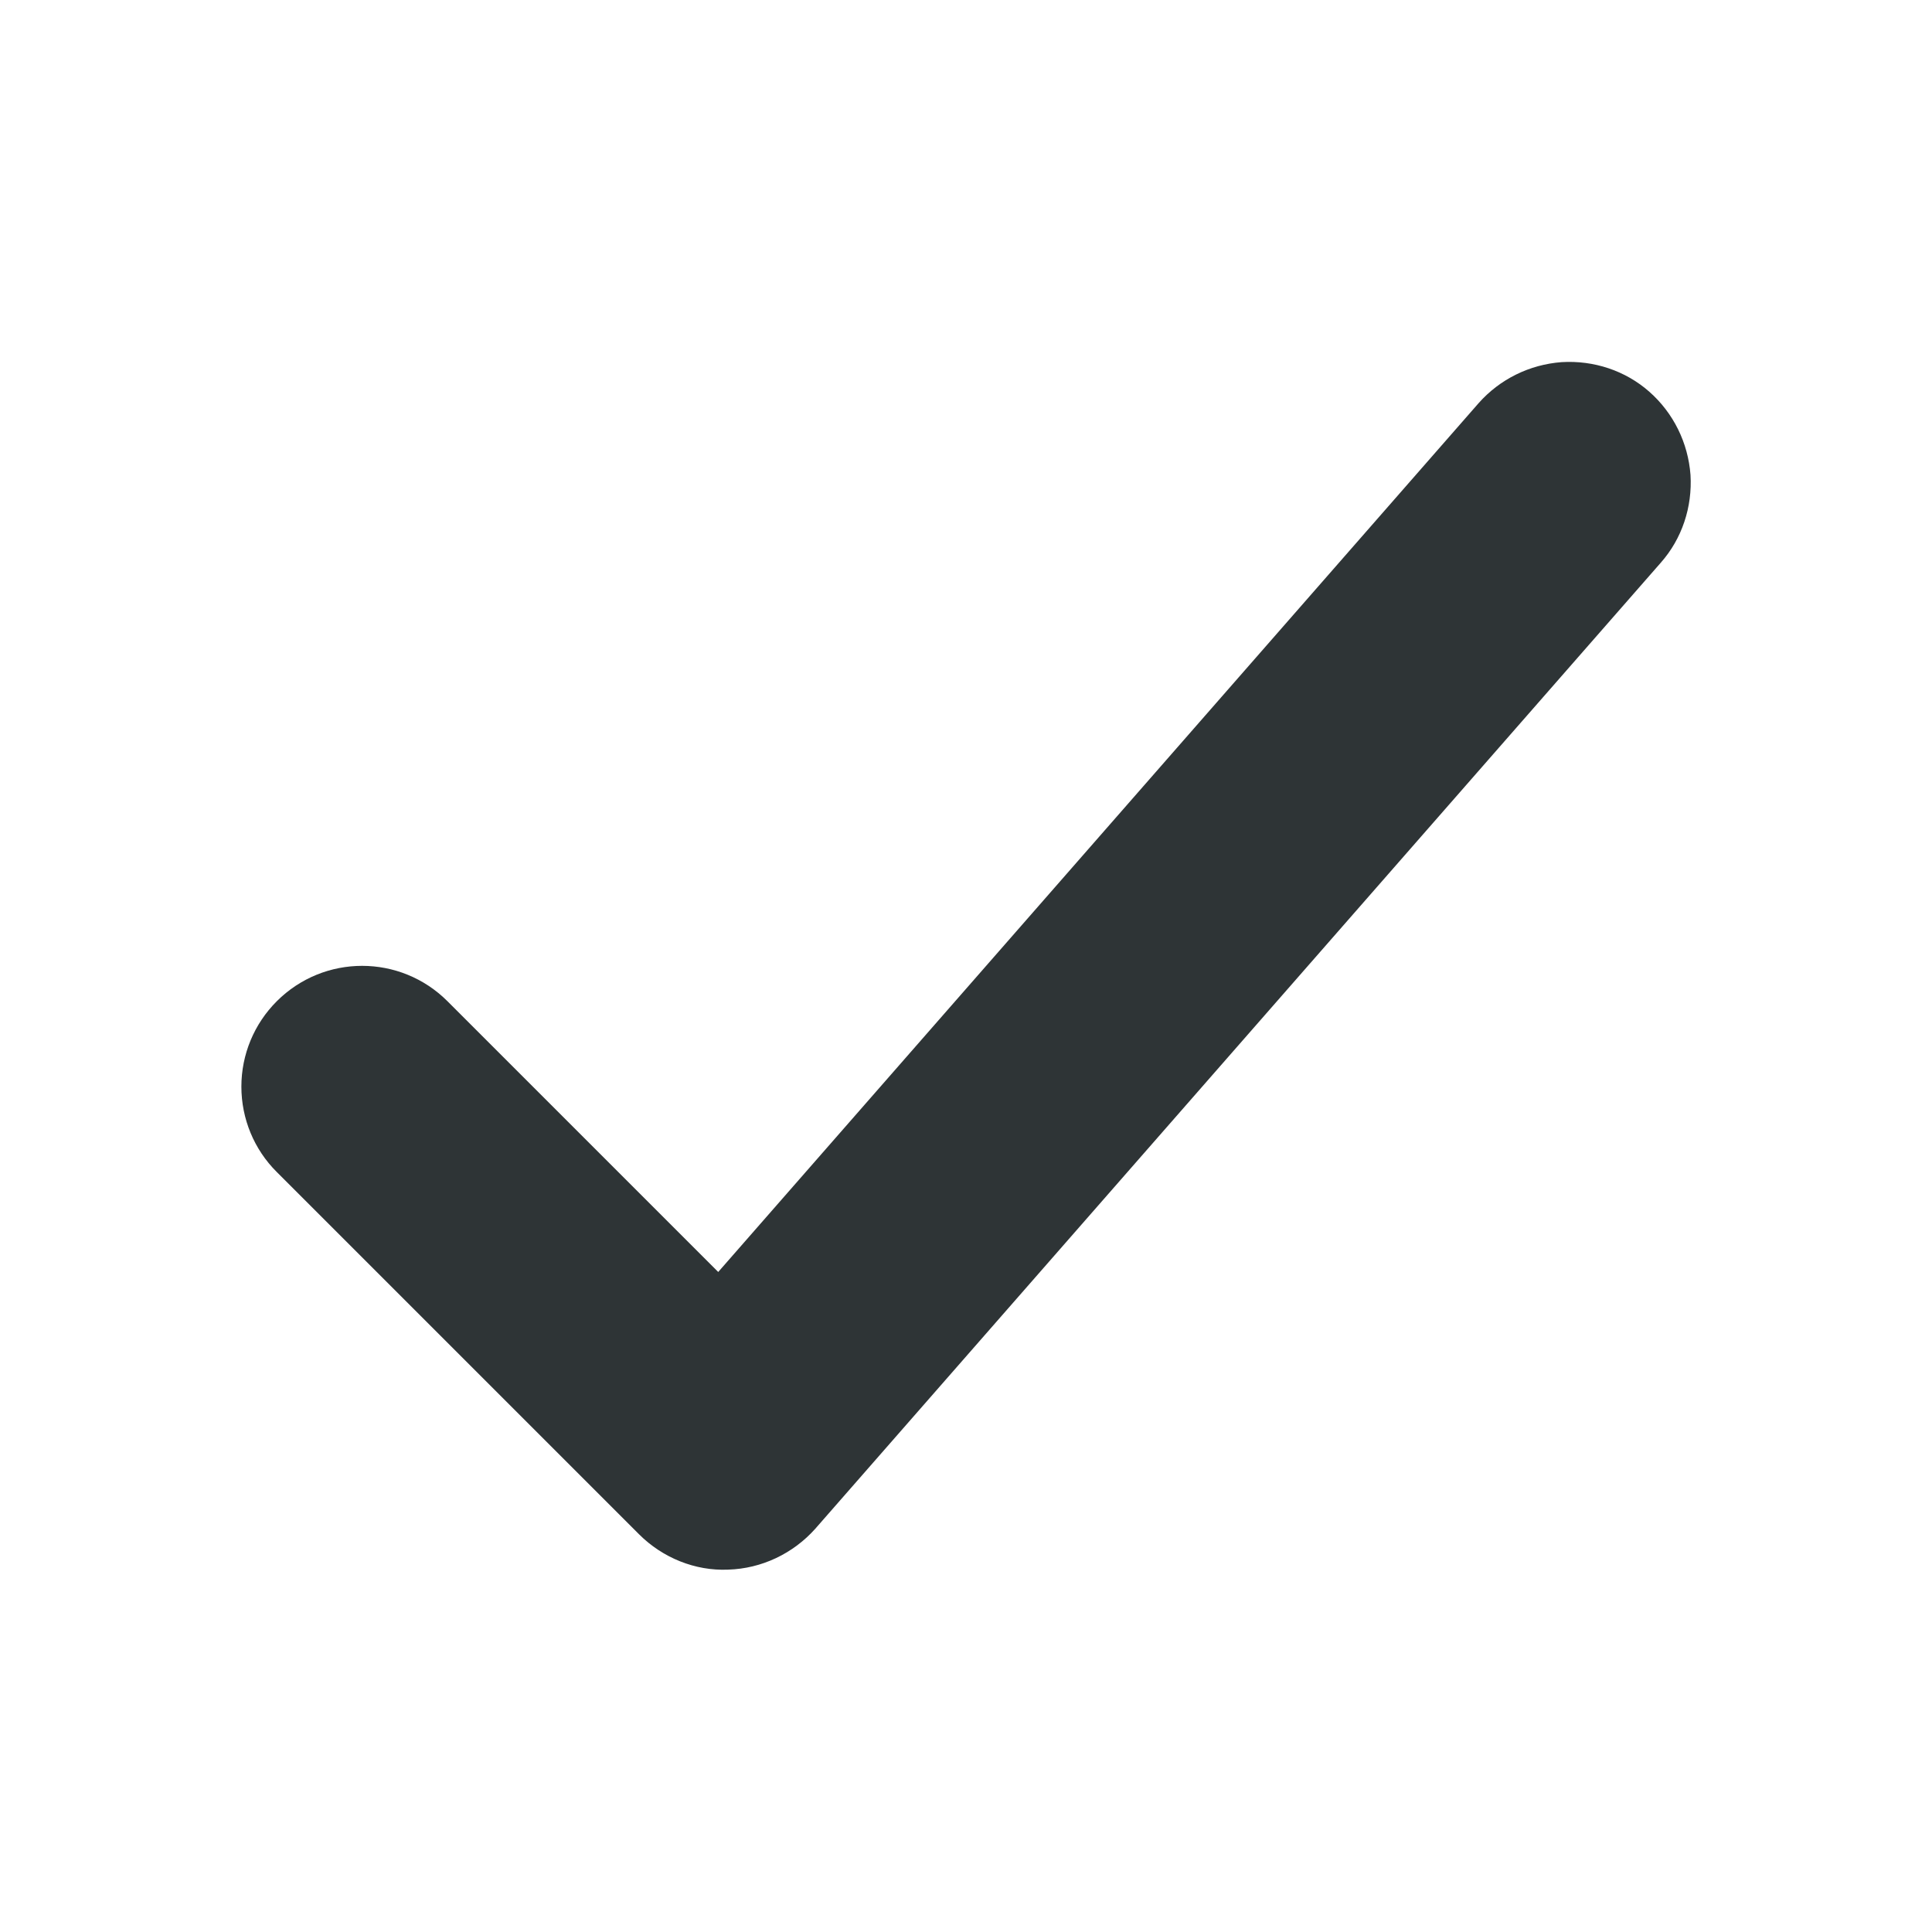
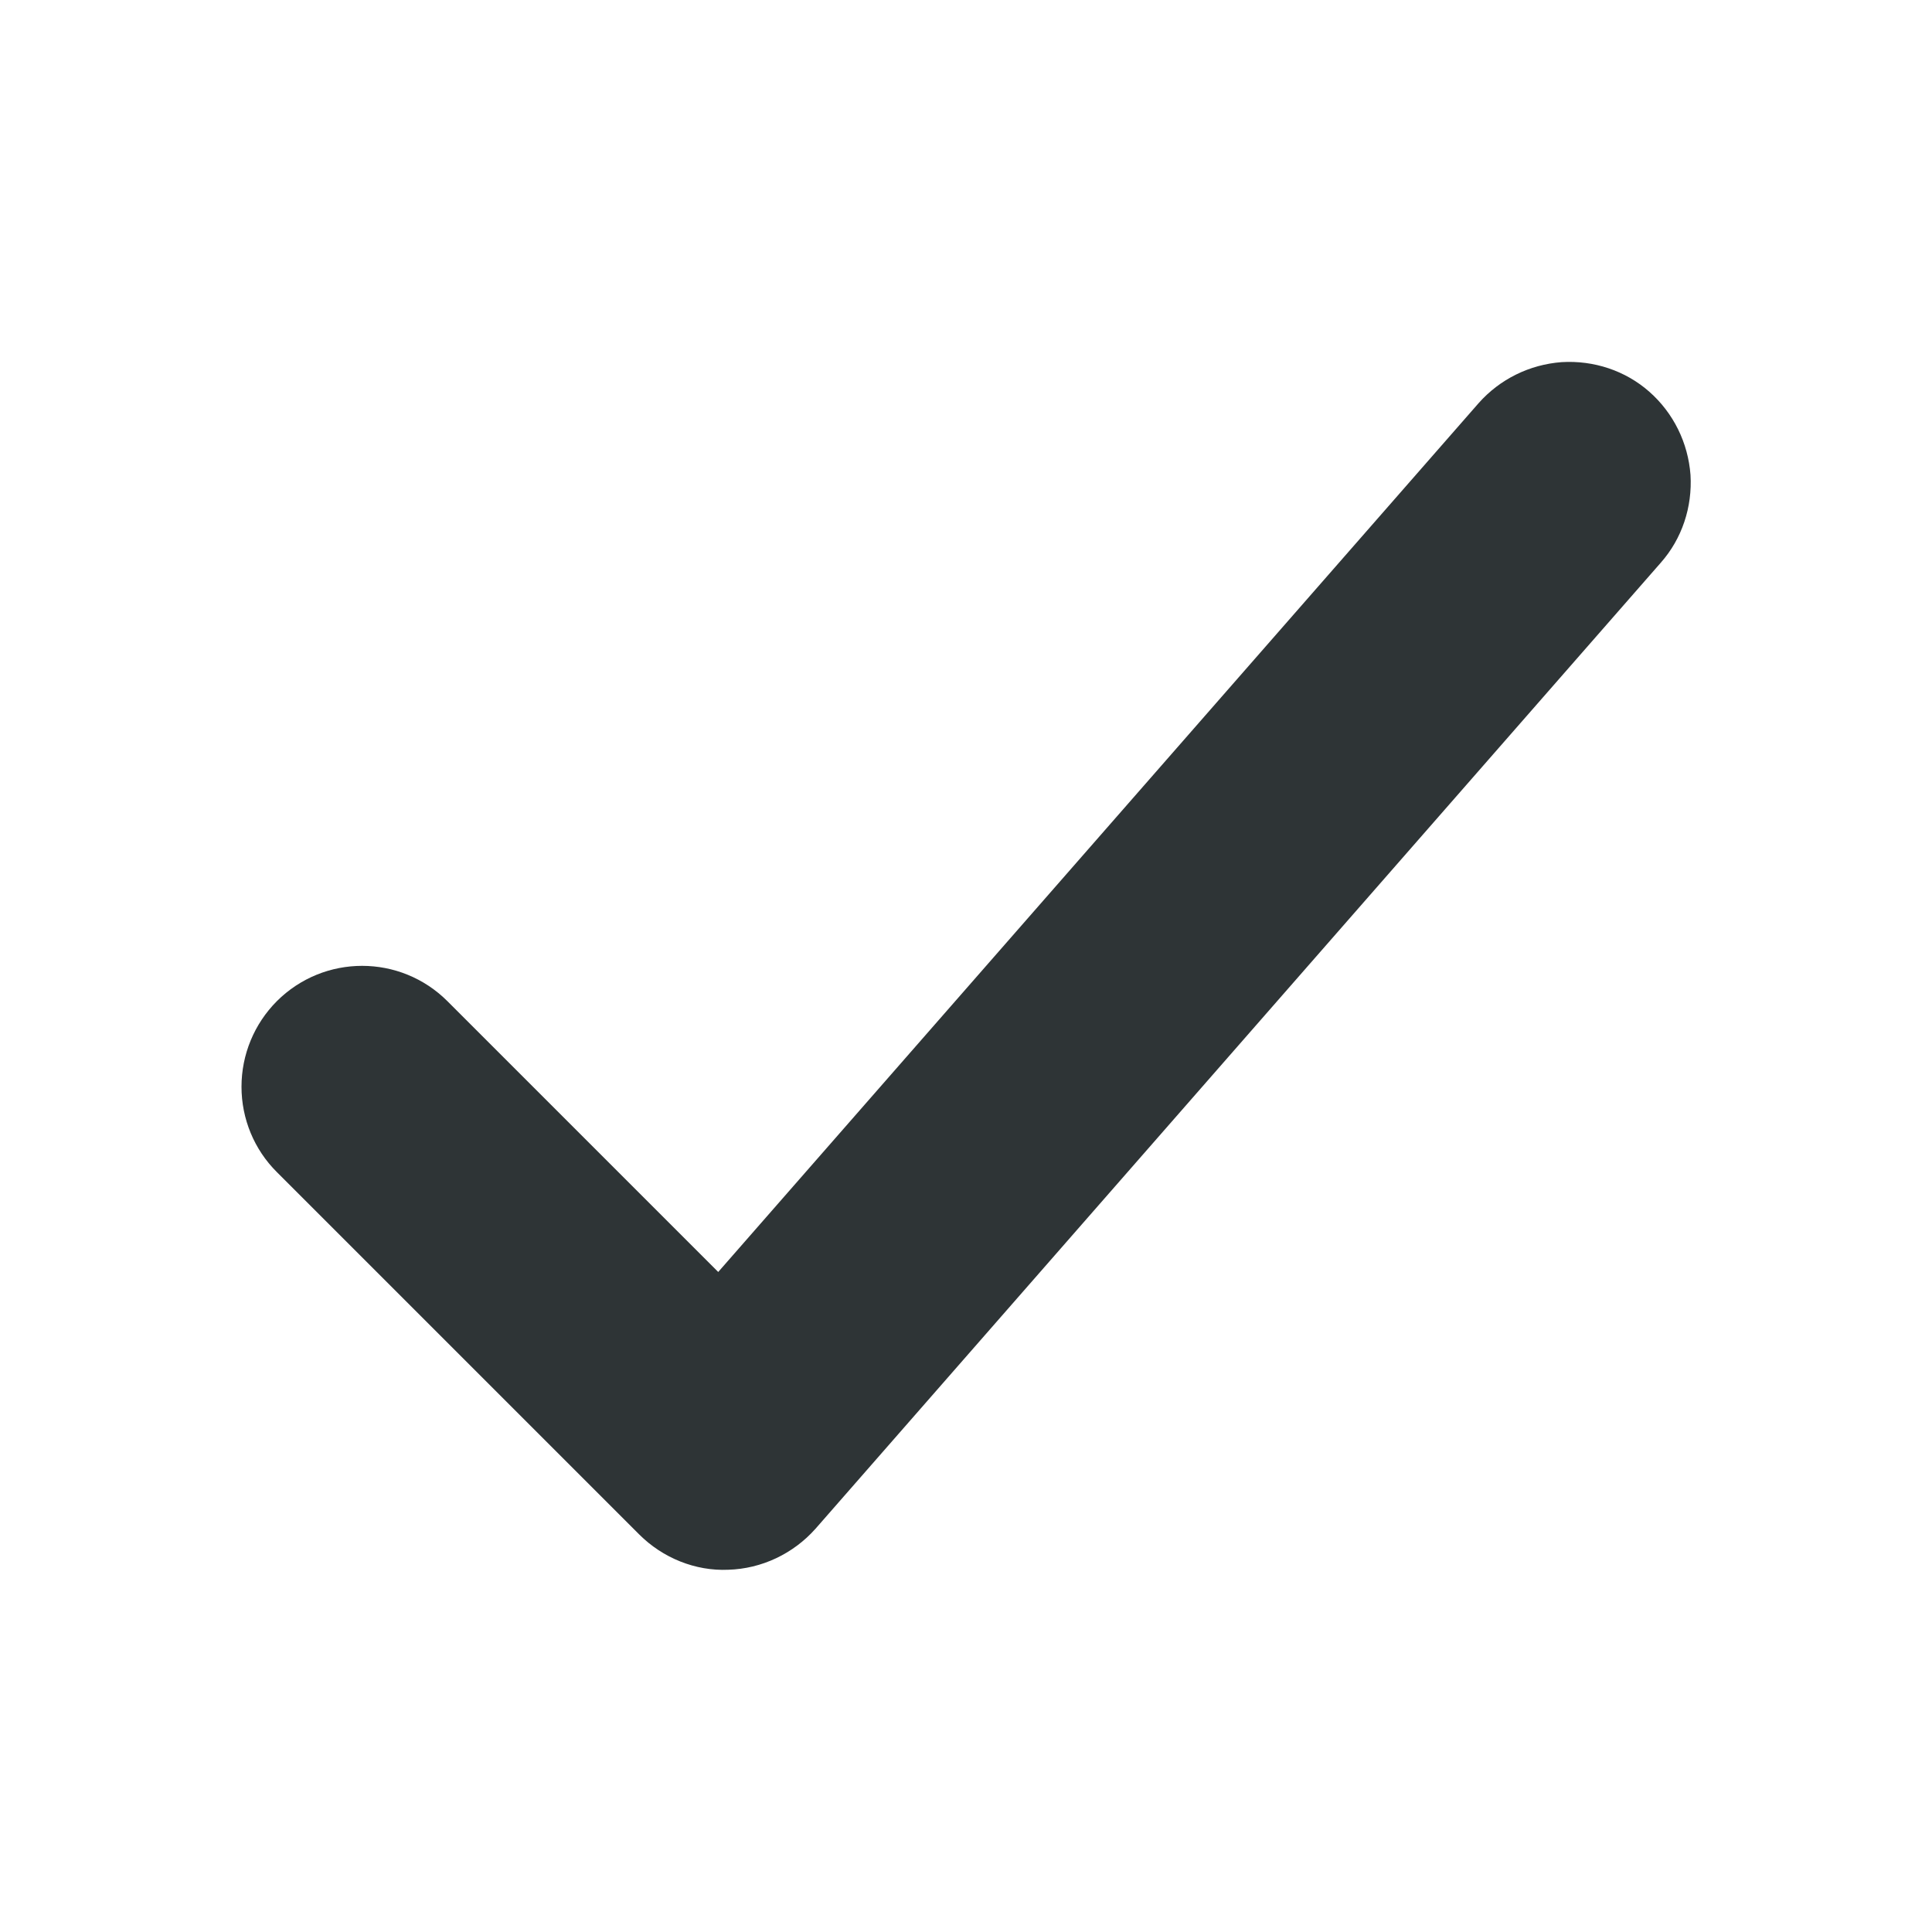
- <svg xmlns="http://www.w3.org/2000/svg" height="16px" viewBox="0 0 16 16" width="16px">
-   <path d="m 13.754 4.66 c 0.176 -0.199 0.262 -0.461 0.246 -0.727 c -0.02 -0.266 -0.141 -0.512 -0.34 -0.688 c -0.199 -0.176 -0.461 -0.262 -0.727 -0.246 c -0.266 0.02 -0.512 0.141 -0.688 0.34 l -6.297 7.195 l -2.242 -2.242 c -0.391 -0.391 -1.023 -0.391 -1.414 0 c -0.188 0.188 -0.293 0.441 -0.293 0.707 s 0.105 0.52 0.293 0.707 l 3 3 c 0.195 0.195 0.465 0.305 0.738 0.293 c 0.277 -0.008 0.539 -0.133 0.723 -0.34 z m 0 0" fill="#2e3436" />
+ <svg xmlns="http://www.w3.org/2000/svg" width="16px" height="16px" viewBox="0 0 16 16">
+   <path fill="#2e3436" d="M13.754 4.66c.176-.199.262-.461.246-.727-.02-.266-.141-.512-.34-.688-.199-.176-.461-.262-.727-.246-.266.02-.512.141-.688.34l-6.297 7.195-2.242-2.242c-.391-.391-1.023-.391-1.414 0C2.105 8.48 2 8.734 2 9s.105.52.293.707l3 3c.195.195.465.305.738.293.277-.008.539-.133.723-.34zm0 0" />
</svg>
